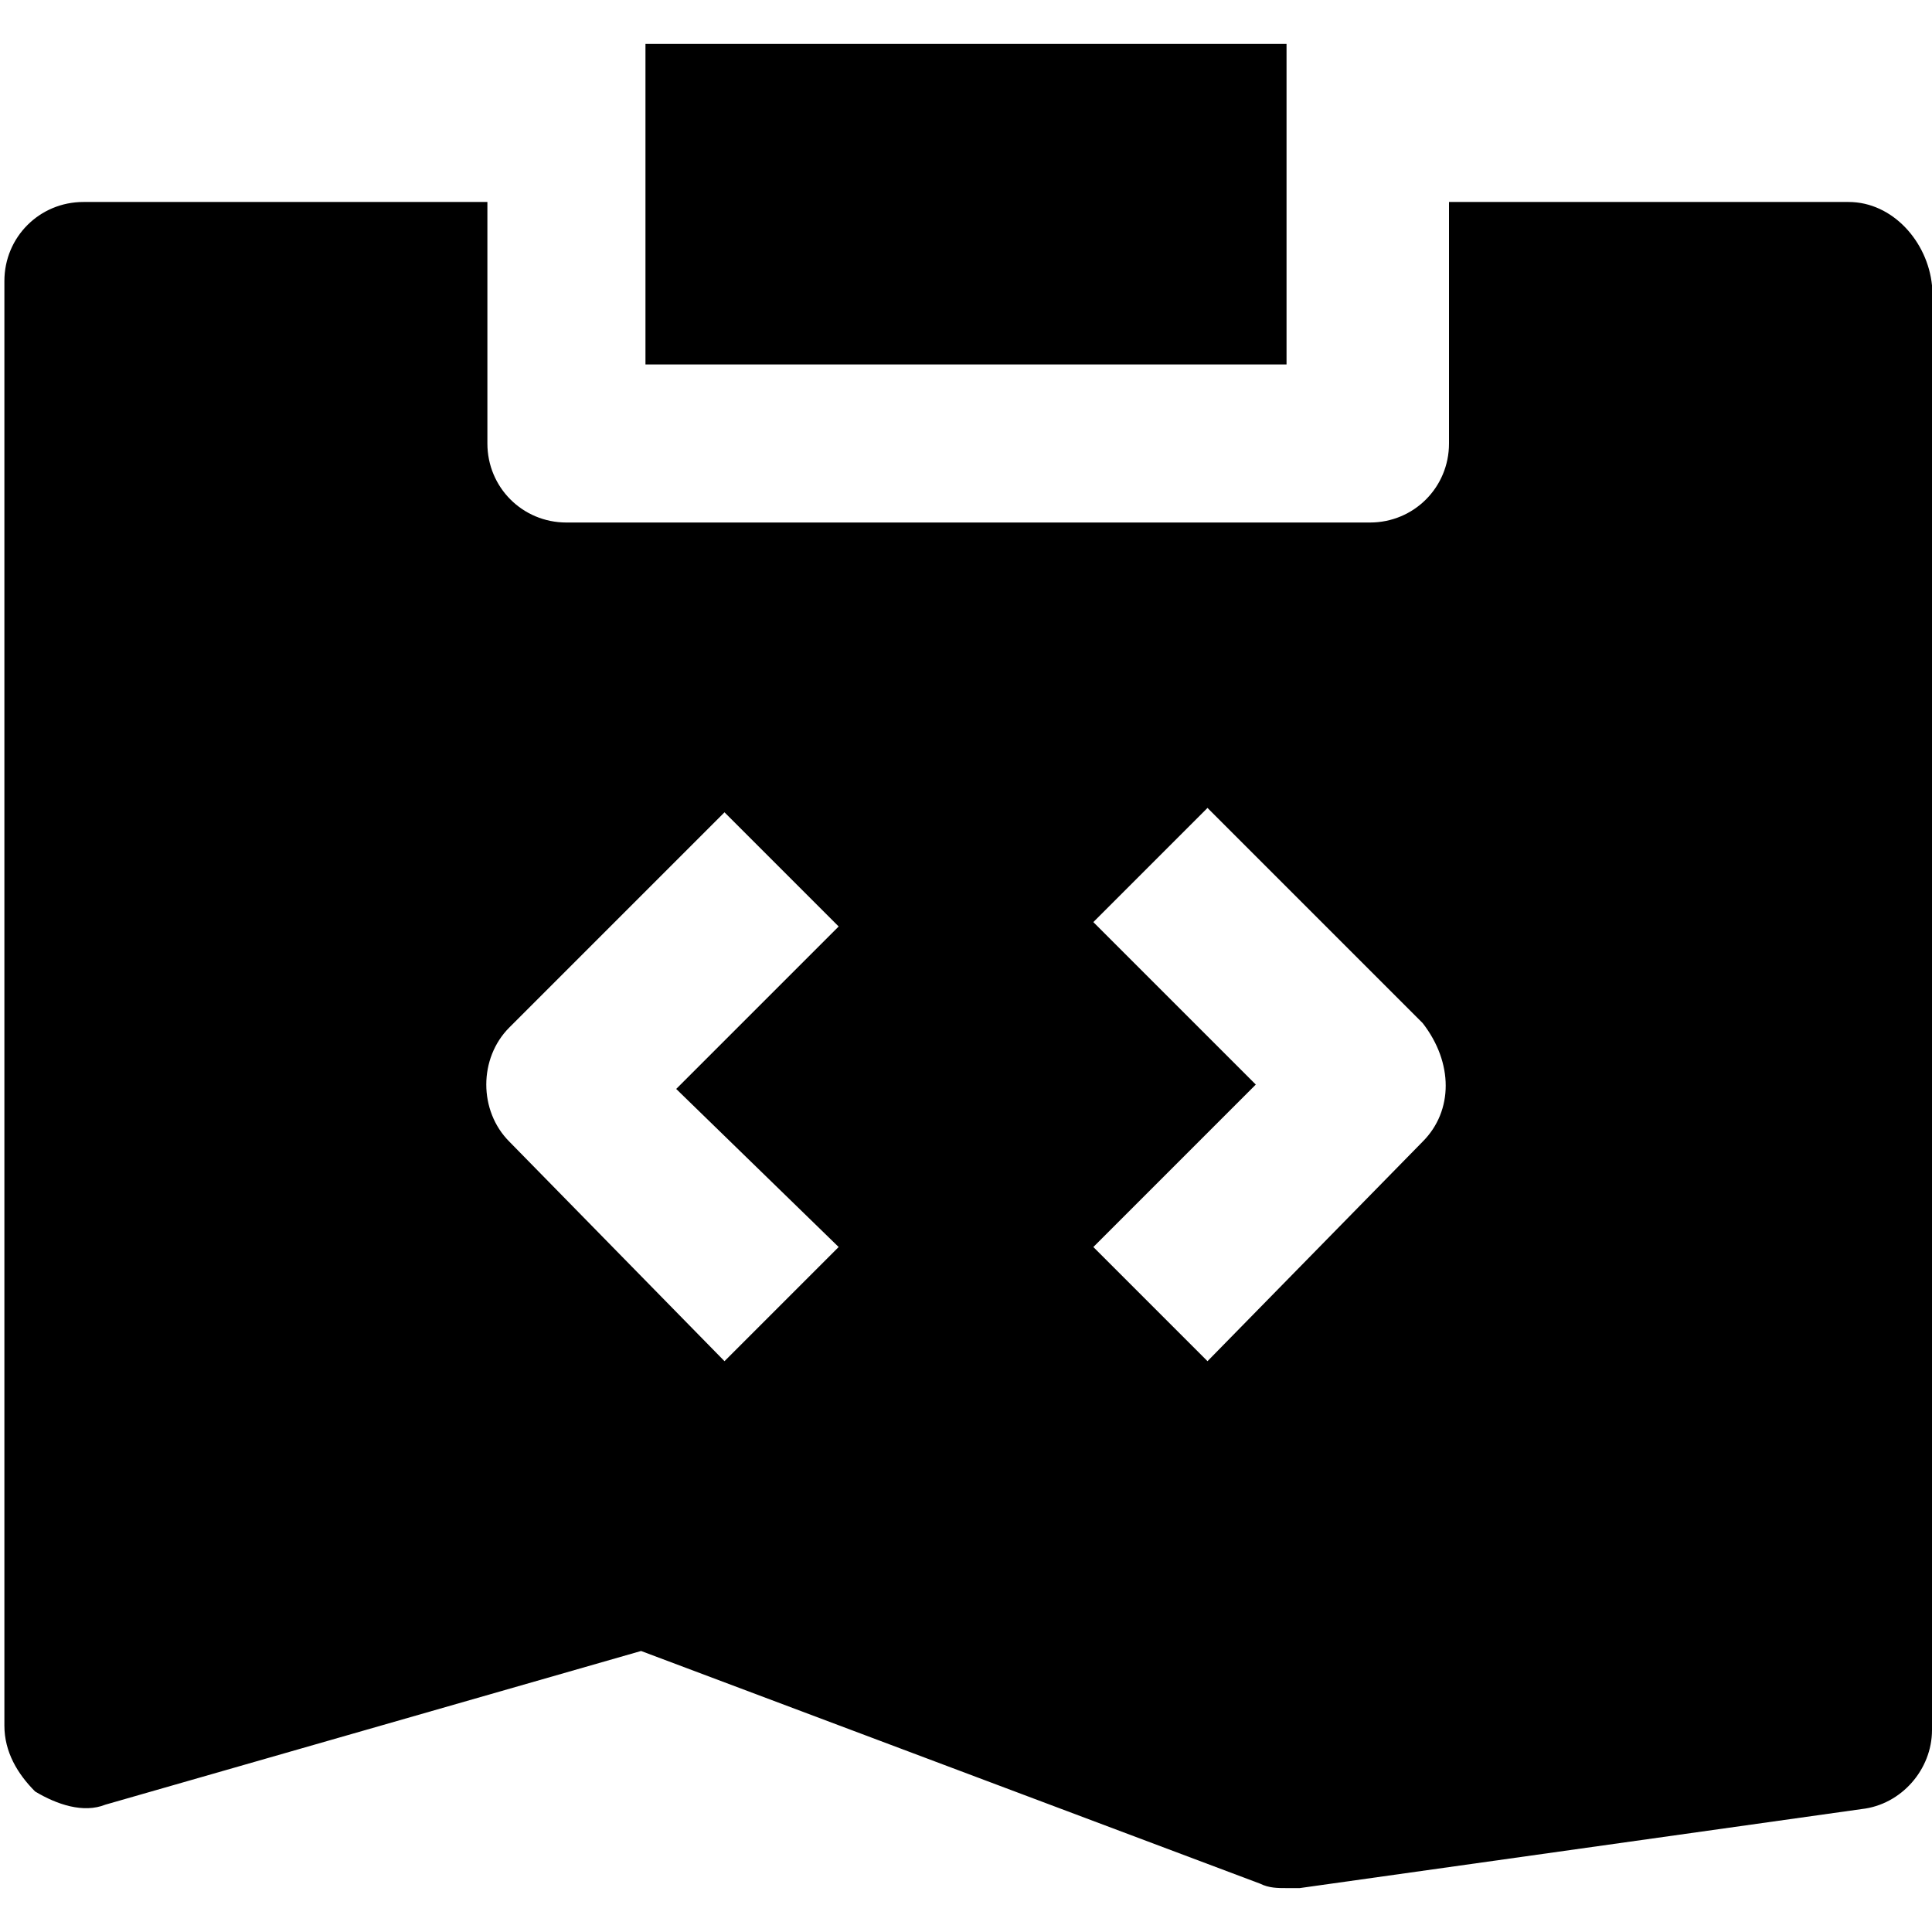
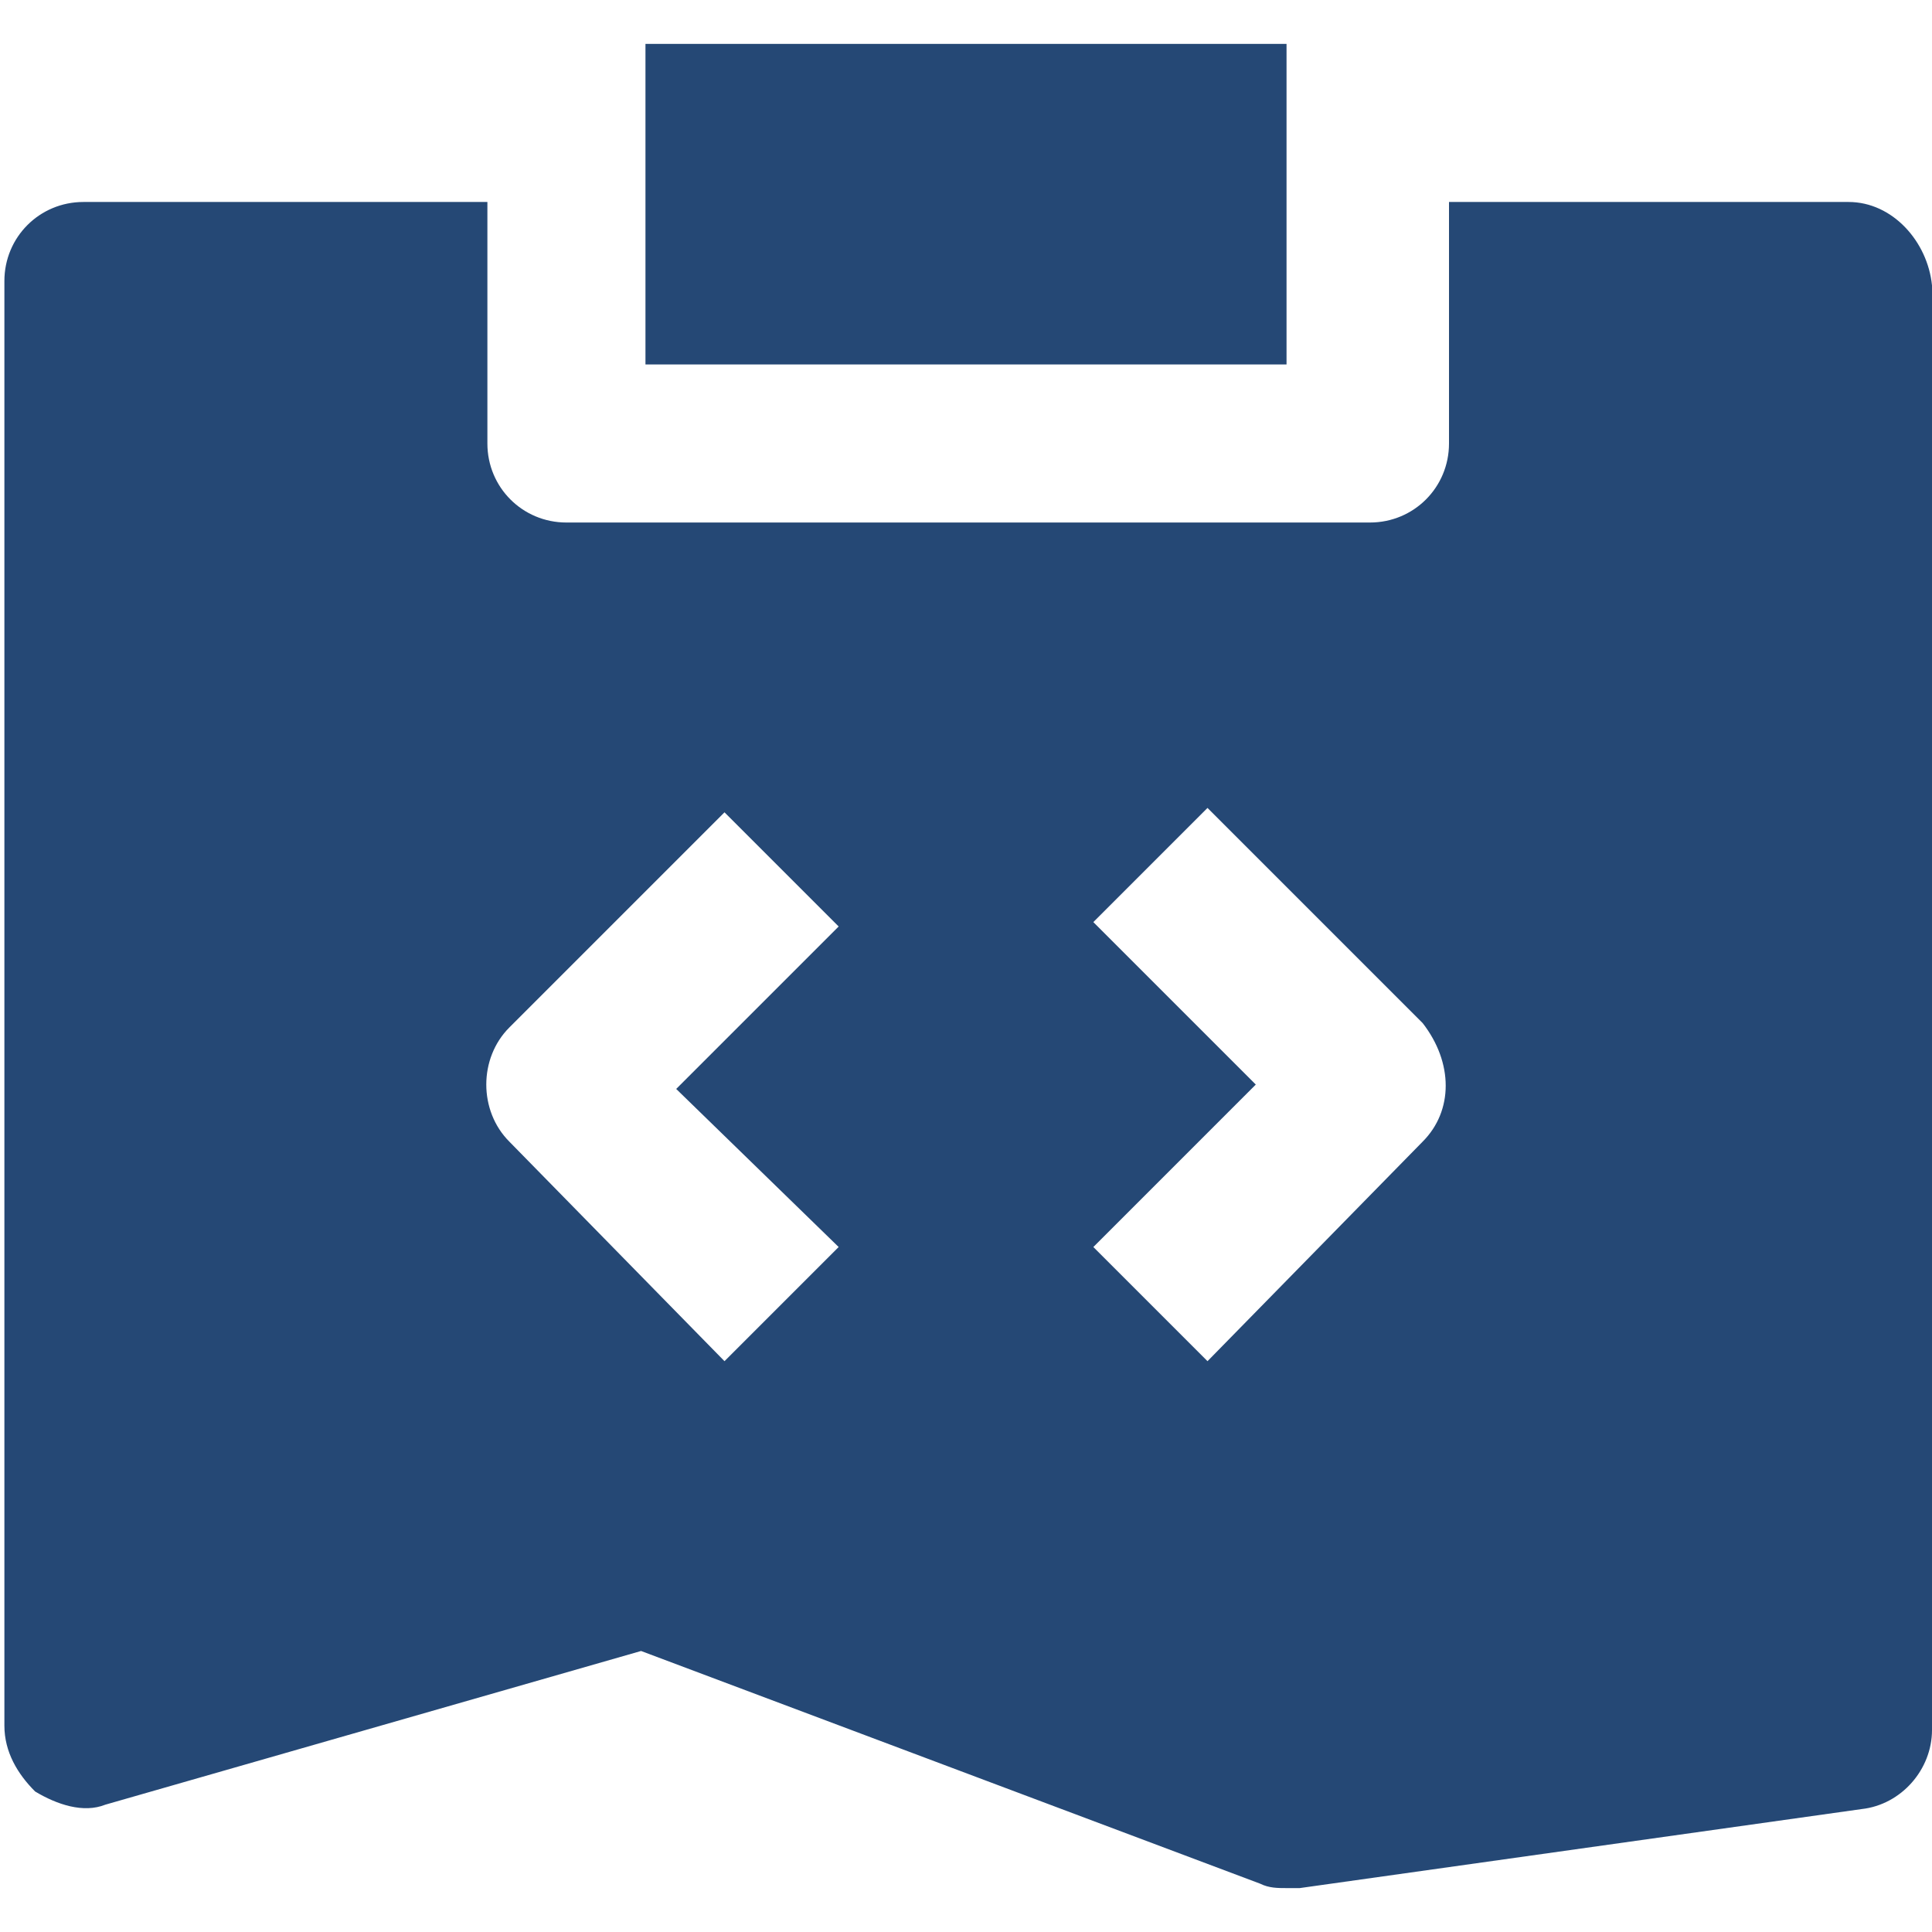
<svg xmlns="http://www.w3.org/2000/svg" version="1.1" id="Ebene_1" x="0px" y="0px" viewBox="0 0 44 44" enable-background="new 0 0 44 44" xml:space="preserve">
-   <path d="M29.3,1H14.7v7.3h14.6V1z M42.1,4.6H33v5.5c0,1-0.8,1.8-1.8,1.8H12.9c-1,0-1.8-0.8-1.8-1.8V4.6H1.9c-1,0-1.8,0.8-1.8,1.8  v32.9c0,0.6,0.3,1.1,0.7,1.5c0.5,0.3,1.1,0.5,1.6,0.3l12.2-3.5l14.1,5.3c0.2,0.1,0.4,0.1,0.6,0.1c0.1,0,0.2,0,0.3,0l12.8-1.8  c0.9-0.1,1.6-0.9,1.6-1.8V6.5C43.9,5.5,43.1,4.6,42.1,4.6z M19.1,28.4L16.5,31L11.6,26c-0.7-0.7-0.7-1.9,0-2.6l4.9-4.9l2.6,2.6  l-3.7,3.7L19.1,28.4z M32.4,26L27.5,31l-2.6-2.6l3.7-3.7l-3.7-3.7l2.6-2.6l4.9,4.9C33.1,24.2,33.1,25.3,32.4,26z" />
+   <path fill="#254875" d="M29.3,1H14.7v7.3h14.6V1z M42.1,4.6H33v5.5c0,1-0.8,1.8-1.8,1.8H12.9c-1,0-1.8-0.8-1.8-1.8V4.6H1.9c-1,0-1.8,0.8-1.8,1.8  v32.9c0,0.6,0.3,1.1,0.7,1.5c0.5,0.3,1.1,0.5,1.6,0.3l12.2-3.5l14.1,5.3c0.2,0.1,0.4,0.1,0.6,0.1c0.1,0,0.2,0,0.3,0l12.8-1.8  c0.9-0.1,1.6-0.9,1.6-1.8V6.5C43.9,5.5,43.1,4.6,42.1,4.6z M19.1,28.4L16.5,31L11.6,26c-0.7-0.7-0.7-1.9,0-2.6l4.9-4.9l2.6,2.6  l-3.7,3.7L19.1,28.4z M32.4,26L27.5,31l-2.6-2.6l3.7-3.7l-3.7-3.7l2.6-2.6l4.9,4.9C33.1,24.2,33.1,25.3,32.4,26z" />
</svg>
